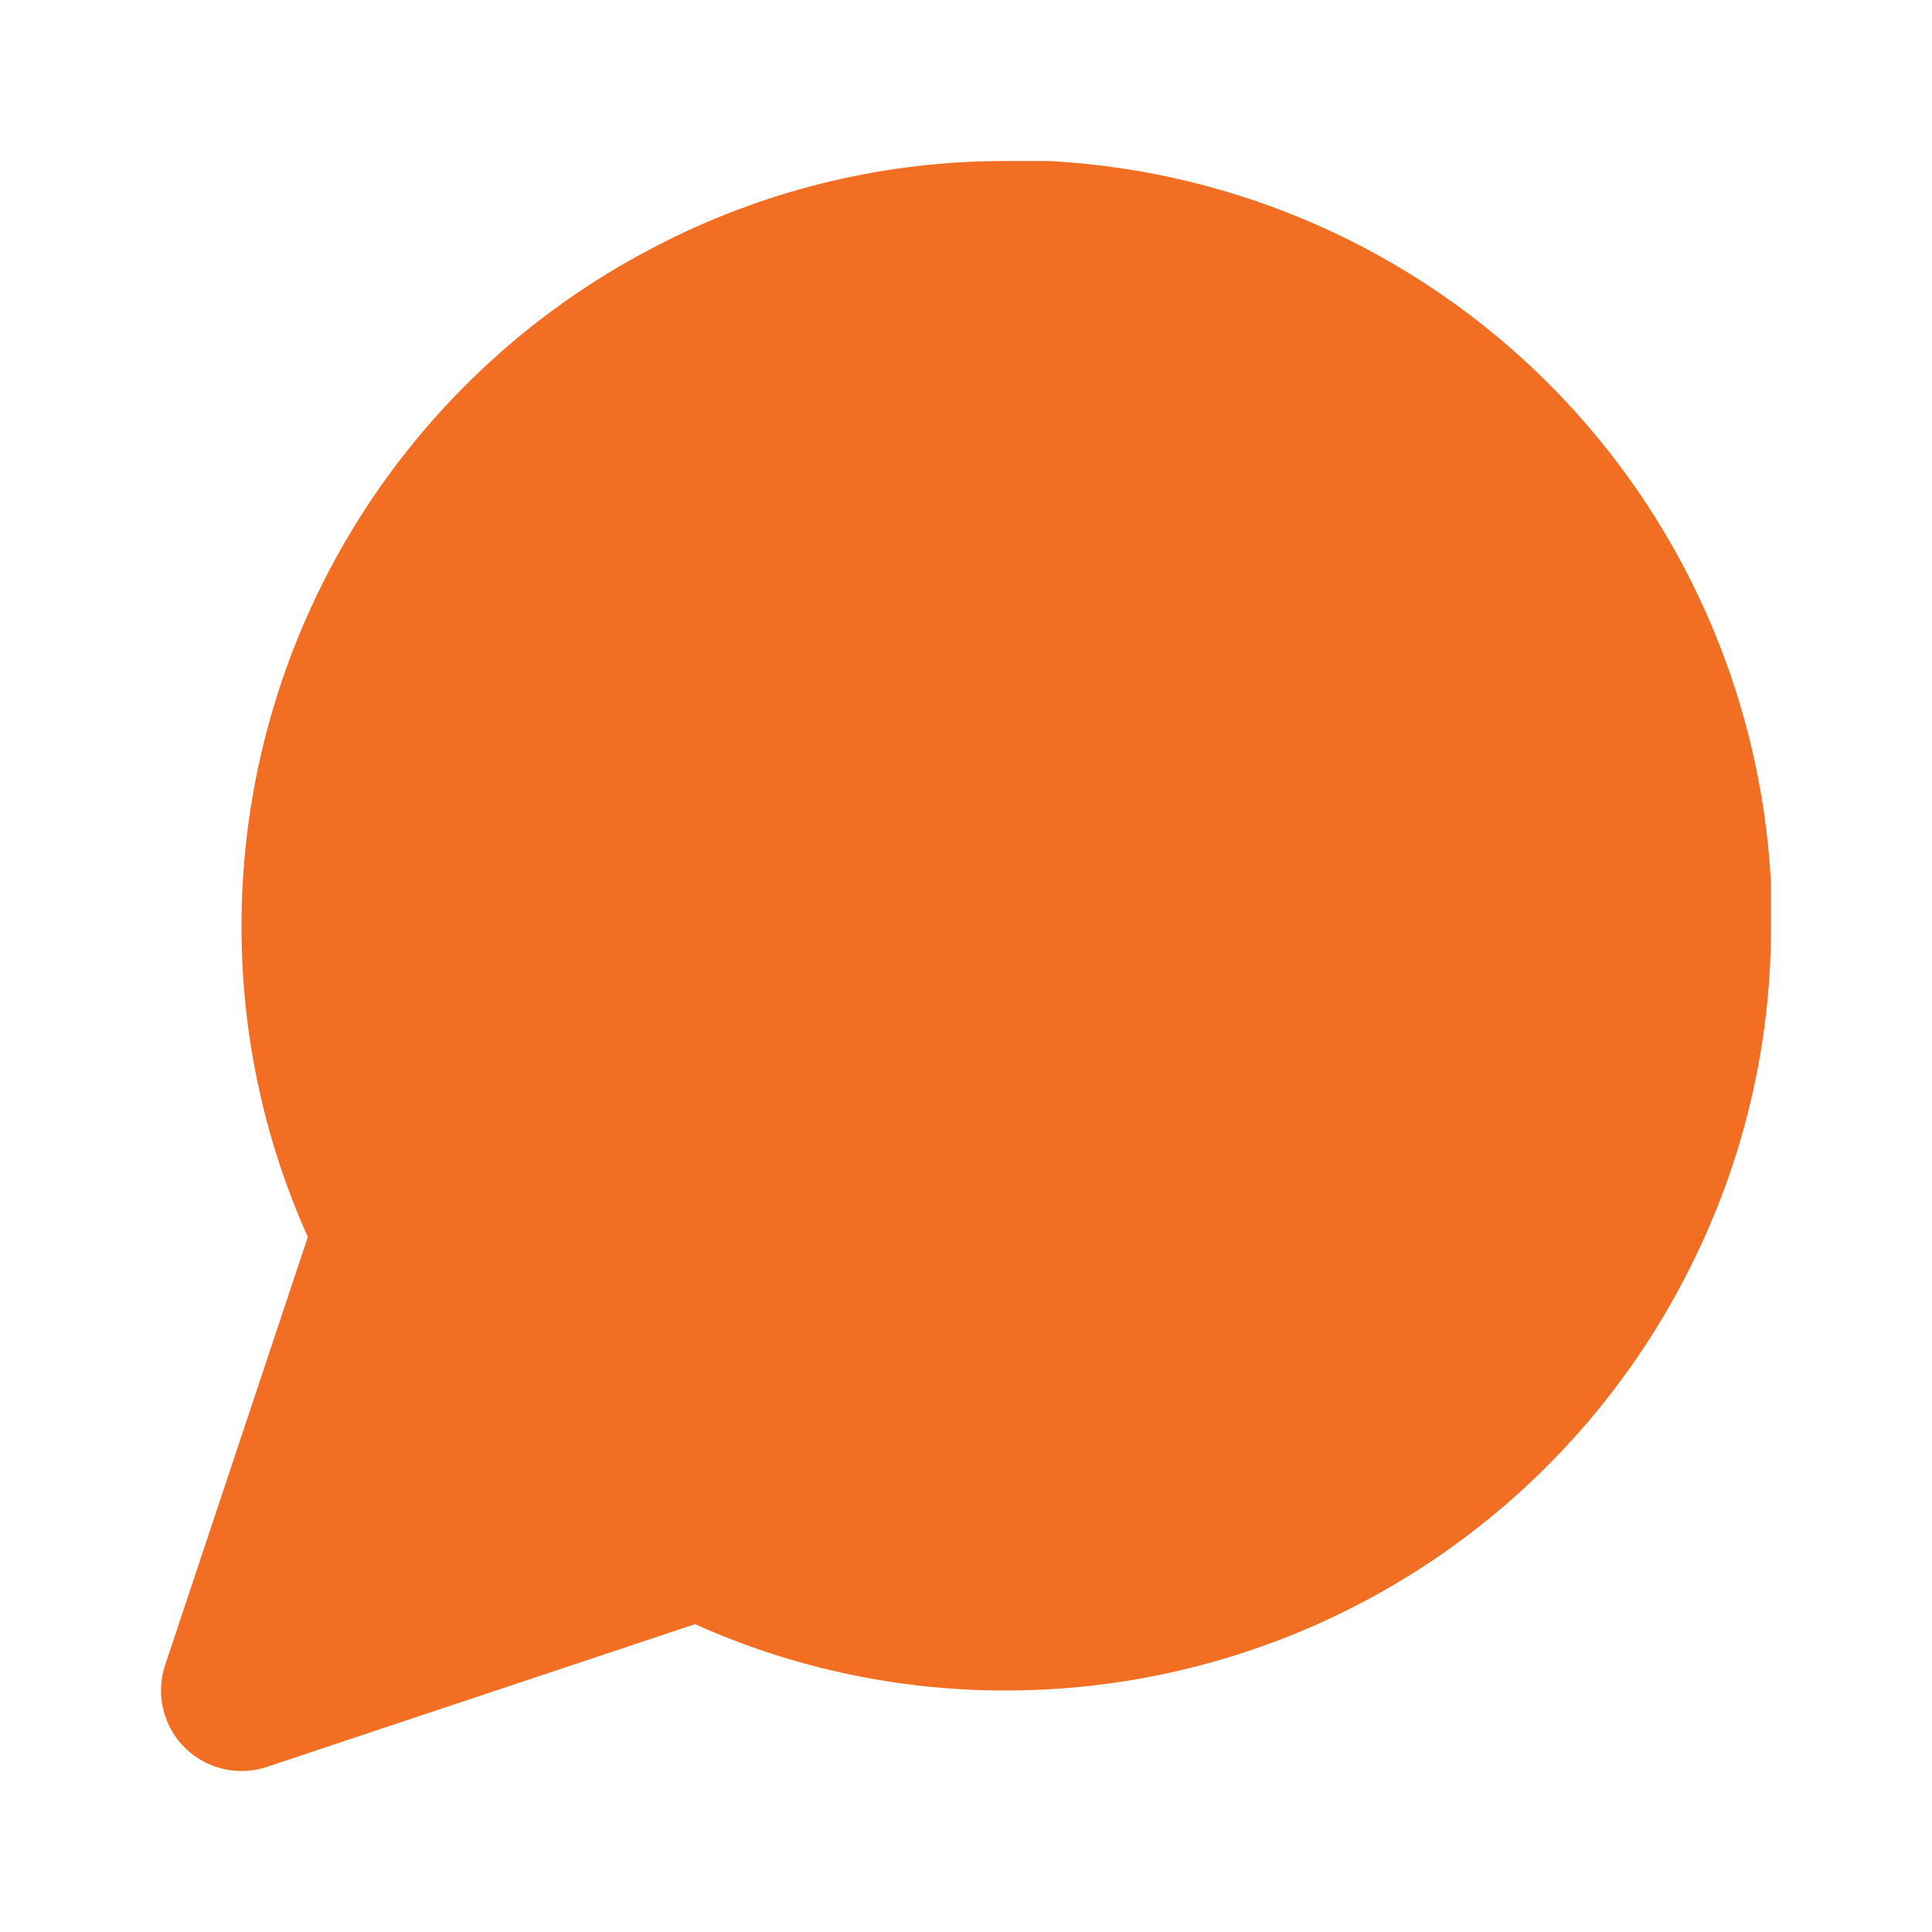
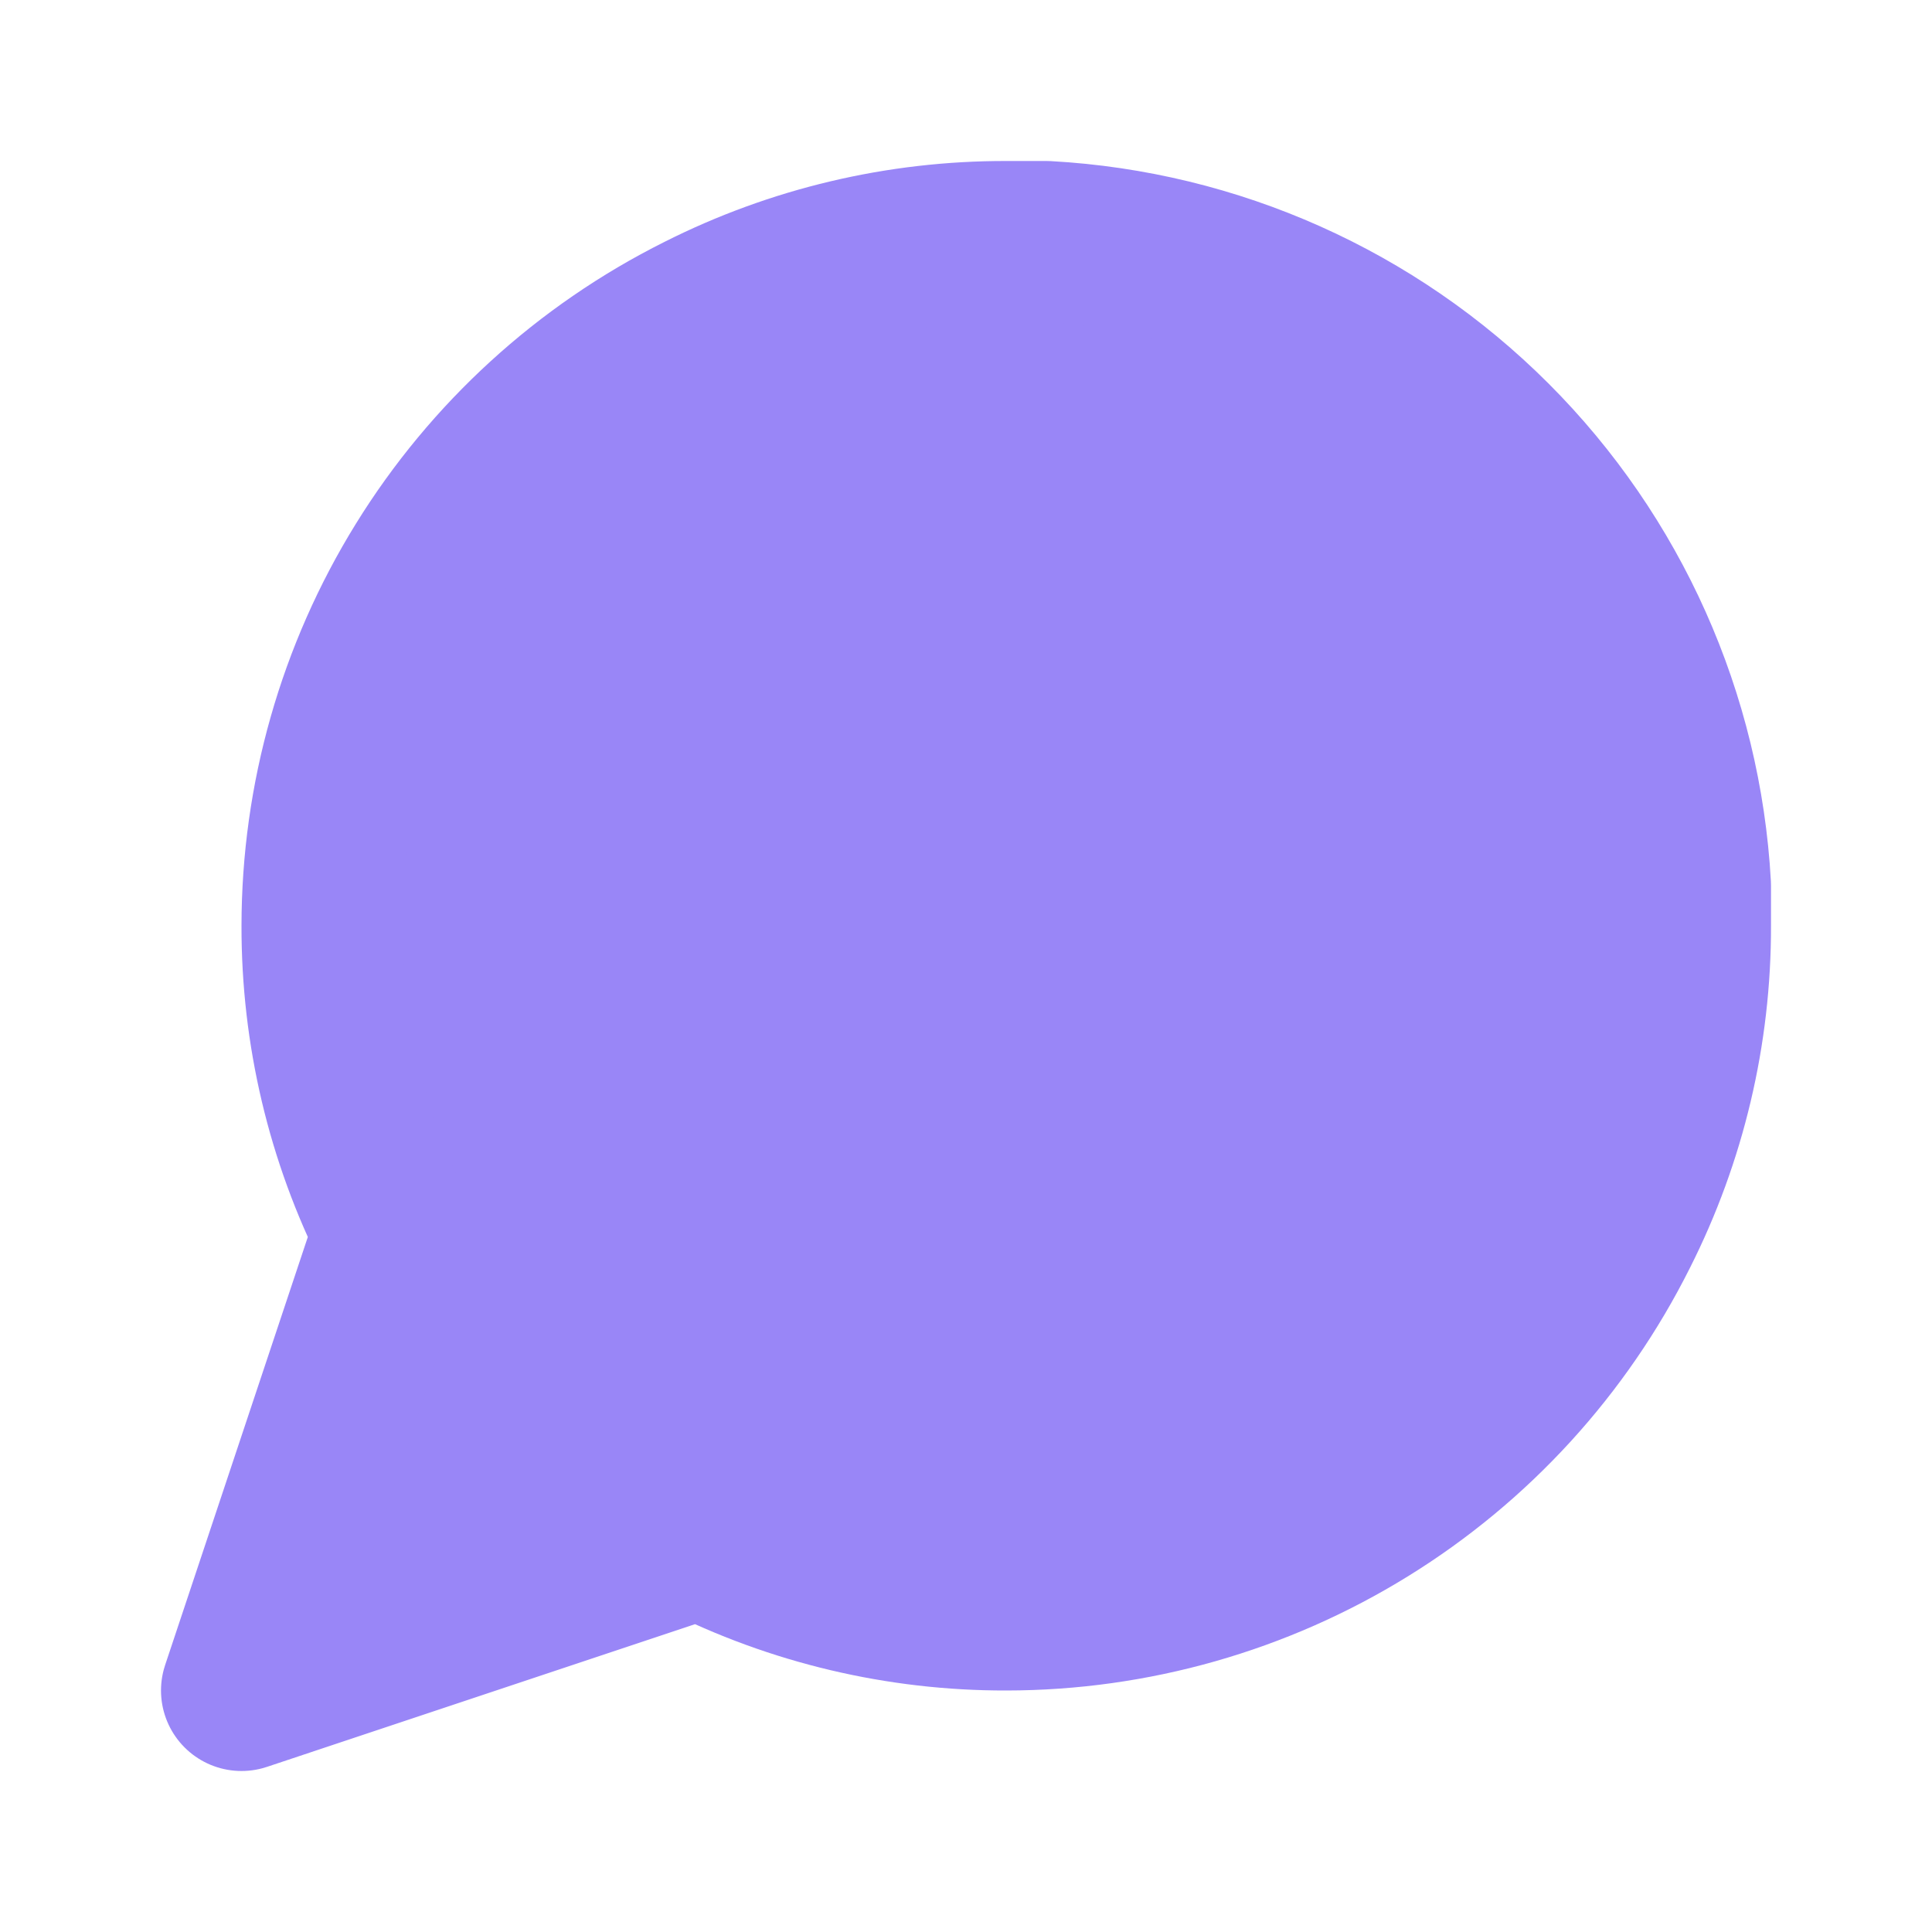
<svg xmlns="http://www.w3.org/2000/svg" width="24" height="24" viewBox="0 0 24 24" fill="none">
-   <path d="M21 11.5C21.003 12.82 20.695 14.122 20.1 15.3C19.394 16.712 18.31 17.899 16.967 18.729C15.625 19.559 14.078 19.999 12.5 20C11.18 20.003 9.878 19.695 8.7 19.1L3 21L4.9 15.3C4.305 14.122 3.997 12.82 4 11.5C4.001 9.922 4.441 8.375 5.271 7.033C6.101 5.69 7.288 4.606 8.7 3.9C9.878 3.305 11.18 2.997 12.5 3H13C15.084 3.115 17.053 3.995 18.529 5.471C20.005 6.947 20.885 8.916 21 11V11.5Z" fill="#F26E22" stroke="#F26E22" stroke-width="2" stroke-linecap="round" stroke-linejoin="round" />
+   <path d="M21 11.5C21.003 12.82 20.695 14.122 20.1 15.3C19.394 16.712 18.31 17.899 16.967 18.729C15.625 19.559 14.078 19.999 12.5 20C11.18 20.003 9.878 19.695 8.7 19.1L3 21L4.9 15.3C4.305 14.122 3.997 12.82 4 11.5C4.001 9.922 4.441 8.375 5.271 7.033C6.101 5.69 7.288 4.606 8.7 3.9C9.878 3.305 11.18 2.997 12.5 3H13C15.084 3.115 17.053 3.995 18.529 5.471C20.005 6.947 20.885 8.916 21 11V11.5Z" fill="#9986F7" stroke="#9986F7" stroke-width="2" stroke-linecap="round" stroke-linejoin="round" />
</svg>
